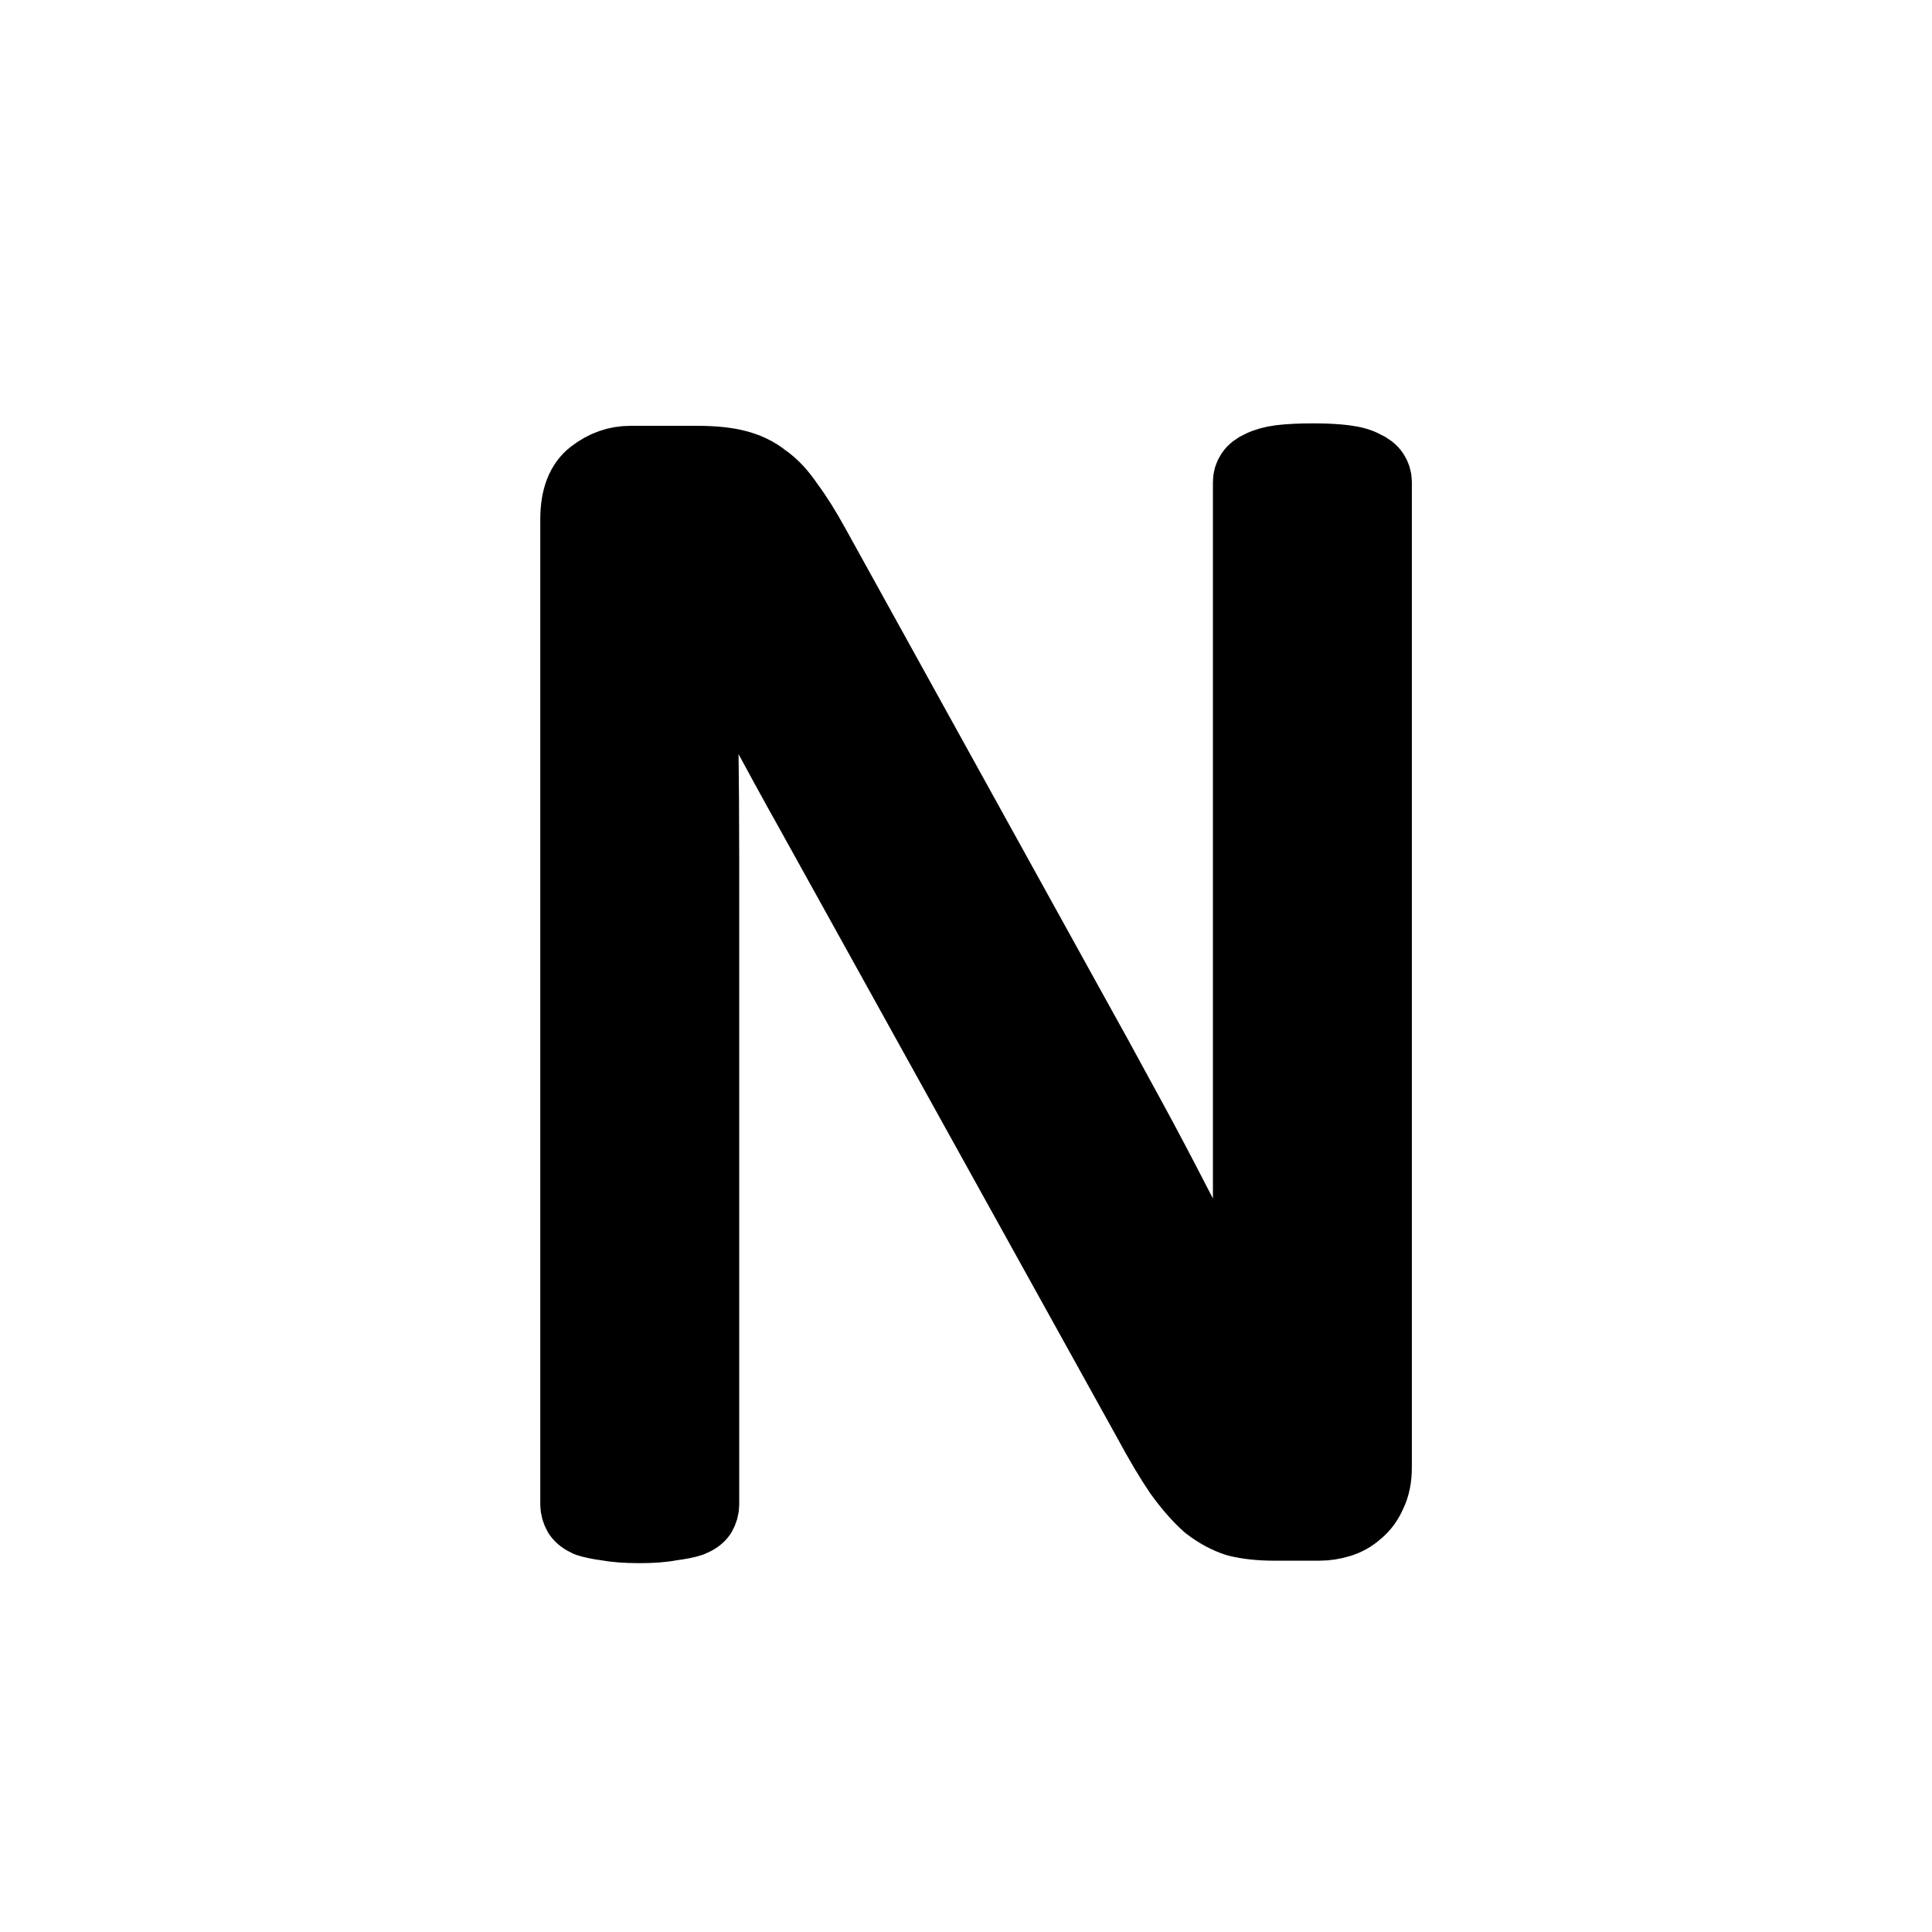
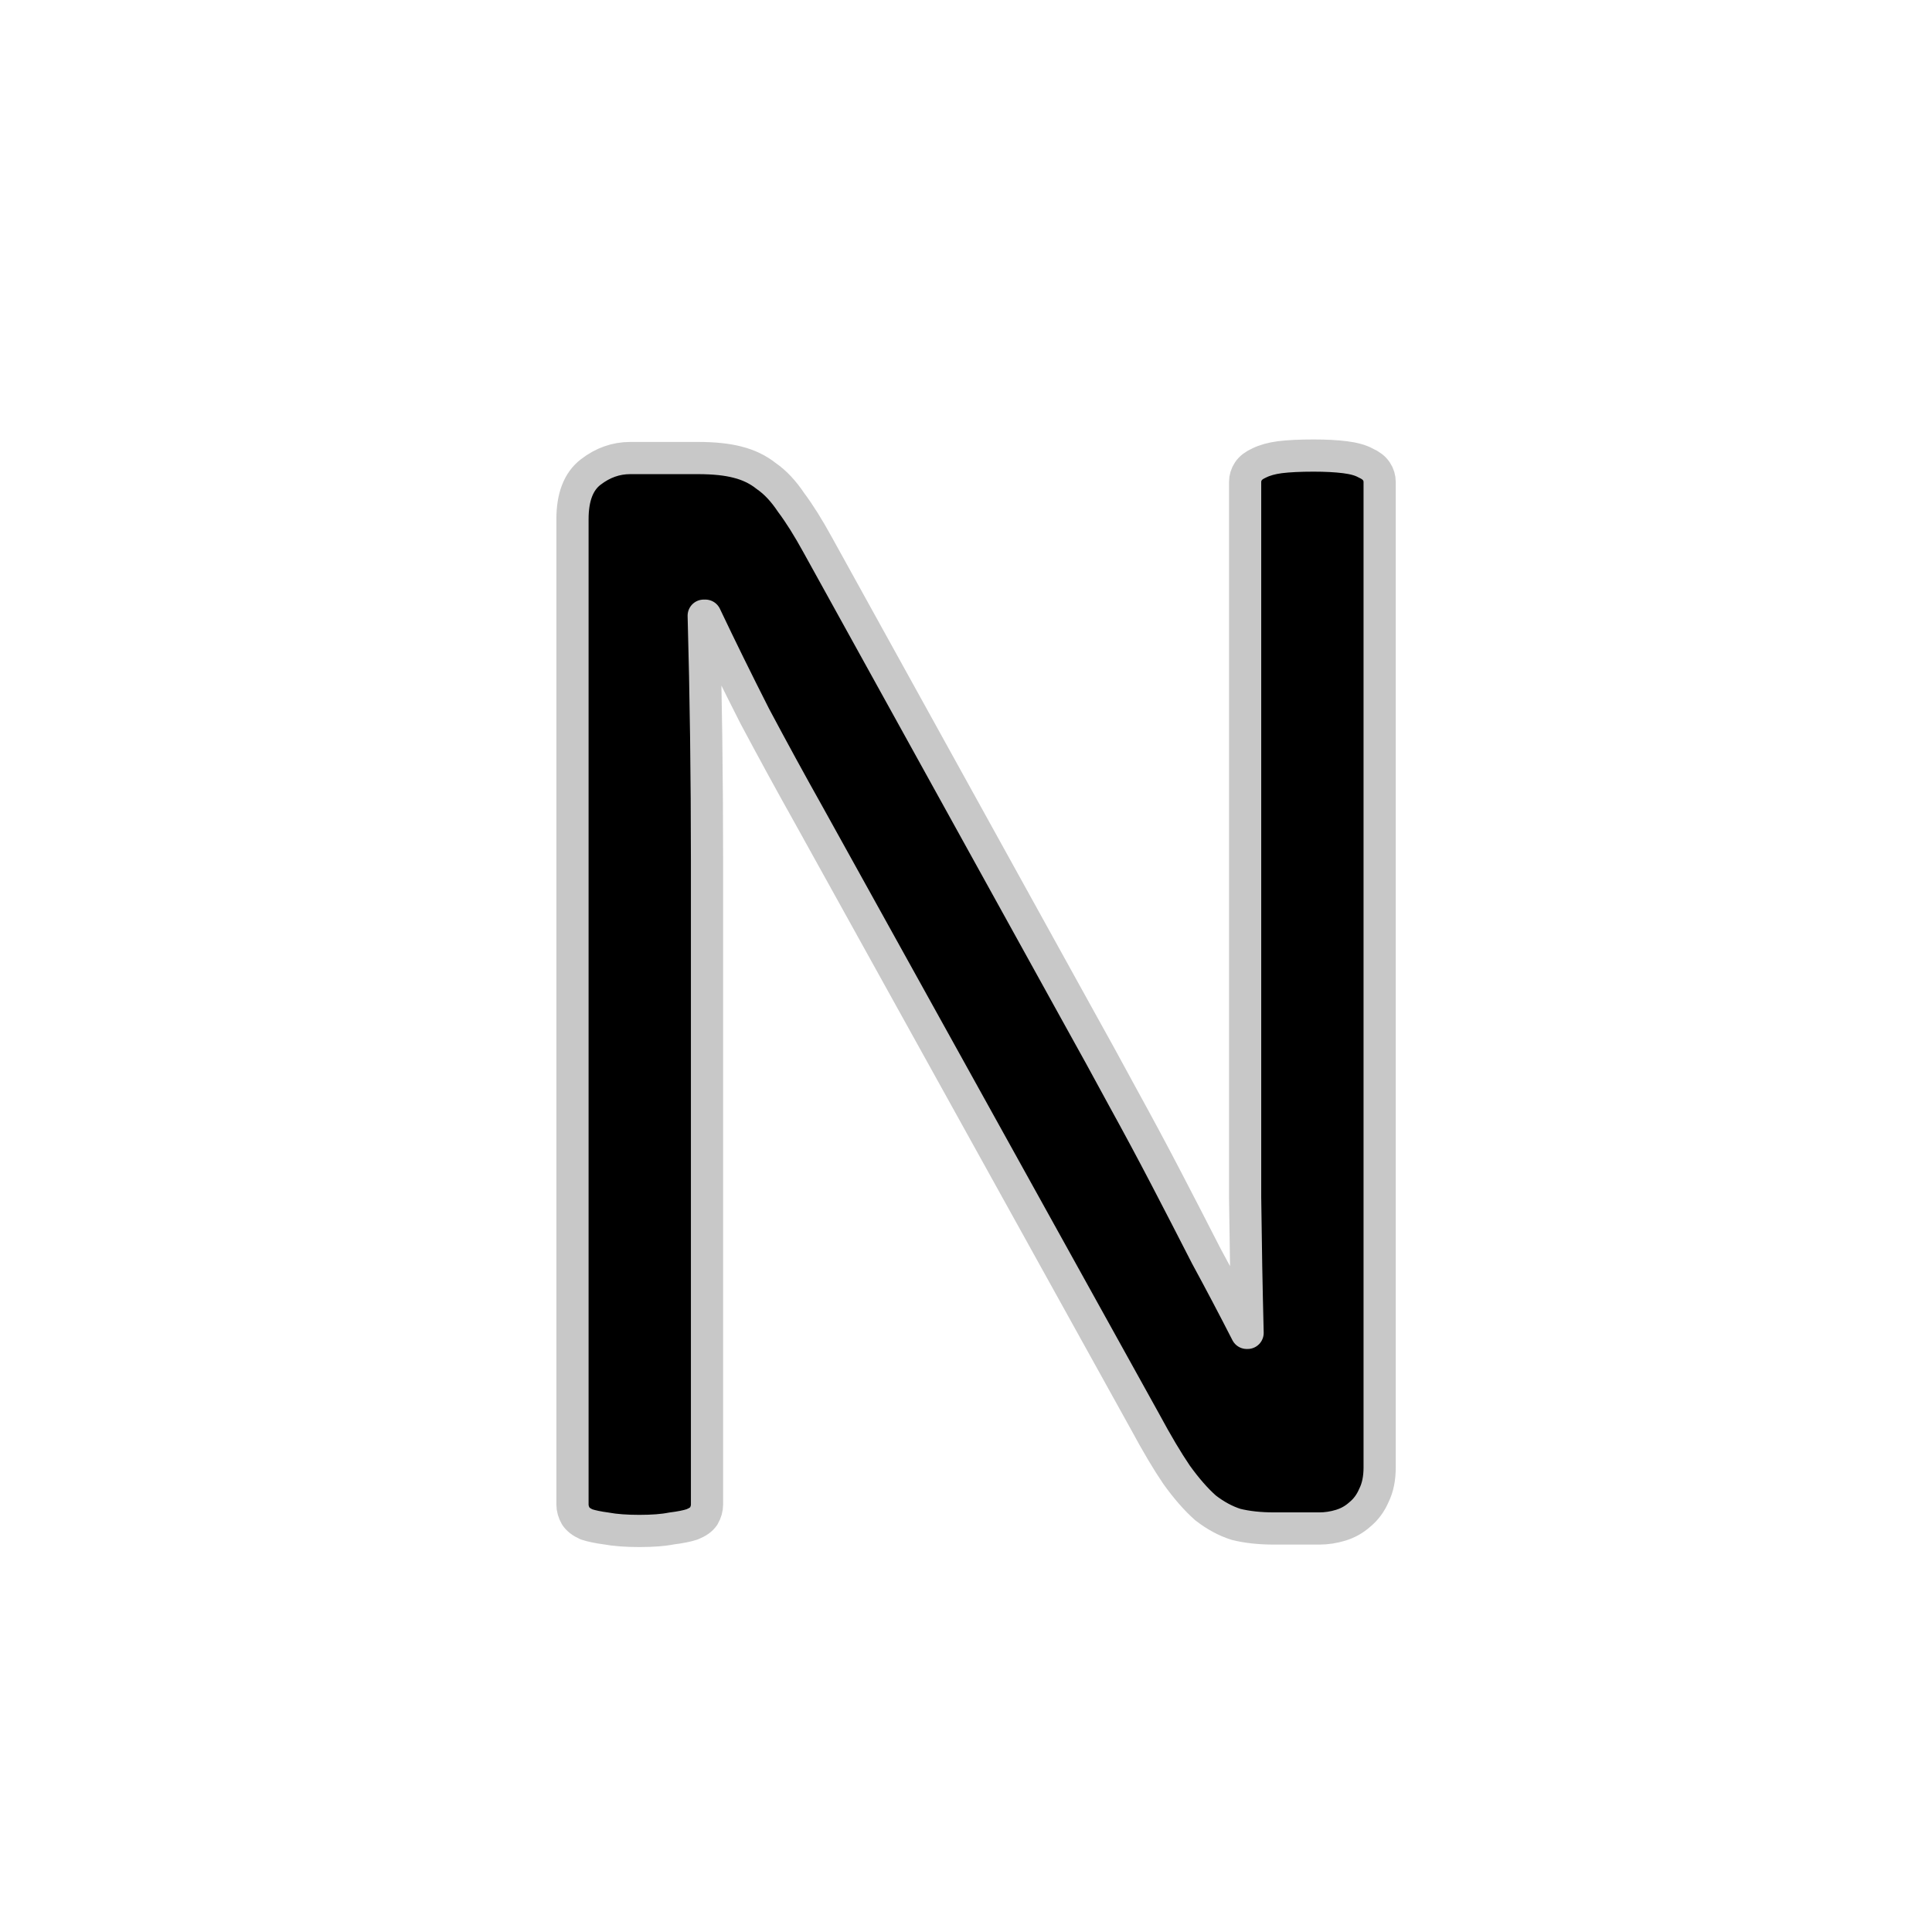
<svg xmlns="http://www.w3.org/2000/svg" height="300" viewBox="0 0 300 300" width="300">
-   <path d="M214.231 227.858q0 2.563-.897 4.358-.77 1.794-2.179 2.947-1.281 1.154-2.947 1.666-1.666.513-3.332.513h-7.049q-3.332 0-5.895-.64-2.435-.77-4.742-2.564-2.178-1.922-4.485-5.126-2.179-3.204-4.87-8.202l-52.288-94.323q-4.1-7.305-8.33-15.25-4.1-8.074-7.69-15.635h-.255q.256 9.227.384 18.839.128 9.611.128 19.095v100.09q0 .896-.512 1.794-.513.768-1.795 1.281-1.153.385-3.203.64-1.923.385-4.999.385-3.075 0-5.126-.384-1.922-.256-3.076-.64-1.153-.514-1.666-1.282-.512-.898-.512-1.795V80.608q0-5.127 2.82-7.305 2.819-2.179 6.15-2.179h10.51q3.716 0 6.151.641 2.563.64 4.485 2.179 2.05 1.41 3.845 4.1 1.922 2.564 4.101 6.537l40.24 72.792q3.717 6.664 7.178 13.072 3.46 6.28 6.664 12.43 3.204 6.152 6.28 12.176 3.203 5.895 6.279 11.918h.128q-.256-10.124-.384-21.017V74.84q0-.897.512-1.666.513-.77 1.666-1.282 1.282-.64 3.204-.897 2.05-.256 5.255-.256 2.819 0 4.87.256 2.05.256 3.203.897 1.154.513 1.666 1.282.513.769.513 1.666z" stroke="#000" stroke-linejoin="bevel" stroke-width="10" />
+   <path d="M214.231 227.858q0 2.563-.897 4.358-.77 1.794-2.179 2.947-1.281 1.154-2.947 1.666-1.666.513-3.332.513h-7.049q-3.332 0-5.895-.64-2.435-.77-4.742-2.564-2.178-1.922-4.485-5.126-2.179-3.204-4.87-8.202l-52.288-94.323q-4.1-7.305-8.33-15.25-4.1-8.074-7.69-15.635h-.255q.256 9.227.384 18.839.128 9.611.128 19.095v100.09q0 .896-.512 1.794-.513.768-1.795 1.281-1.153.385-3.203.64-1.923.385-4.999.385-3.075 0-5.126-.384-1.922-.256-3.076-.64-1.153-.514-1.666-1.282-.512-.898-.512-1.795V80.608q0-5.127 2.82-7.305 2.819-2.179 6.15-2.179h10.51q3.716 0 6.151.641 2.563.64 4.485 2.179 2.05 1.41 3.845 4.1 1.922 2.564 4.101 6.537l40.24 72.792q3.717 6.664 7.178 13.072 3.46 6.28 6.664 12.43 3.204 6.152 6.28 12.176 3.203 5.895 6.279 11.918h.128q-.256-10.124-.384-21.017V74.84q0-.897.512-1.666.513-.77 1.666-1.282 1.282-.64 3.204-.897 2.05-.256 5.255-.256 2.819 0 4.87.256 2.05.256 3.203.897 1.154.513 1.666 1.282.513.769.513 1.666z" fill="#000" stroke="#c8c8c8" stroke-linejoin="round" stroke-width="5" />
</svg>
